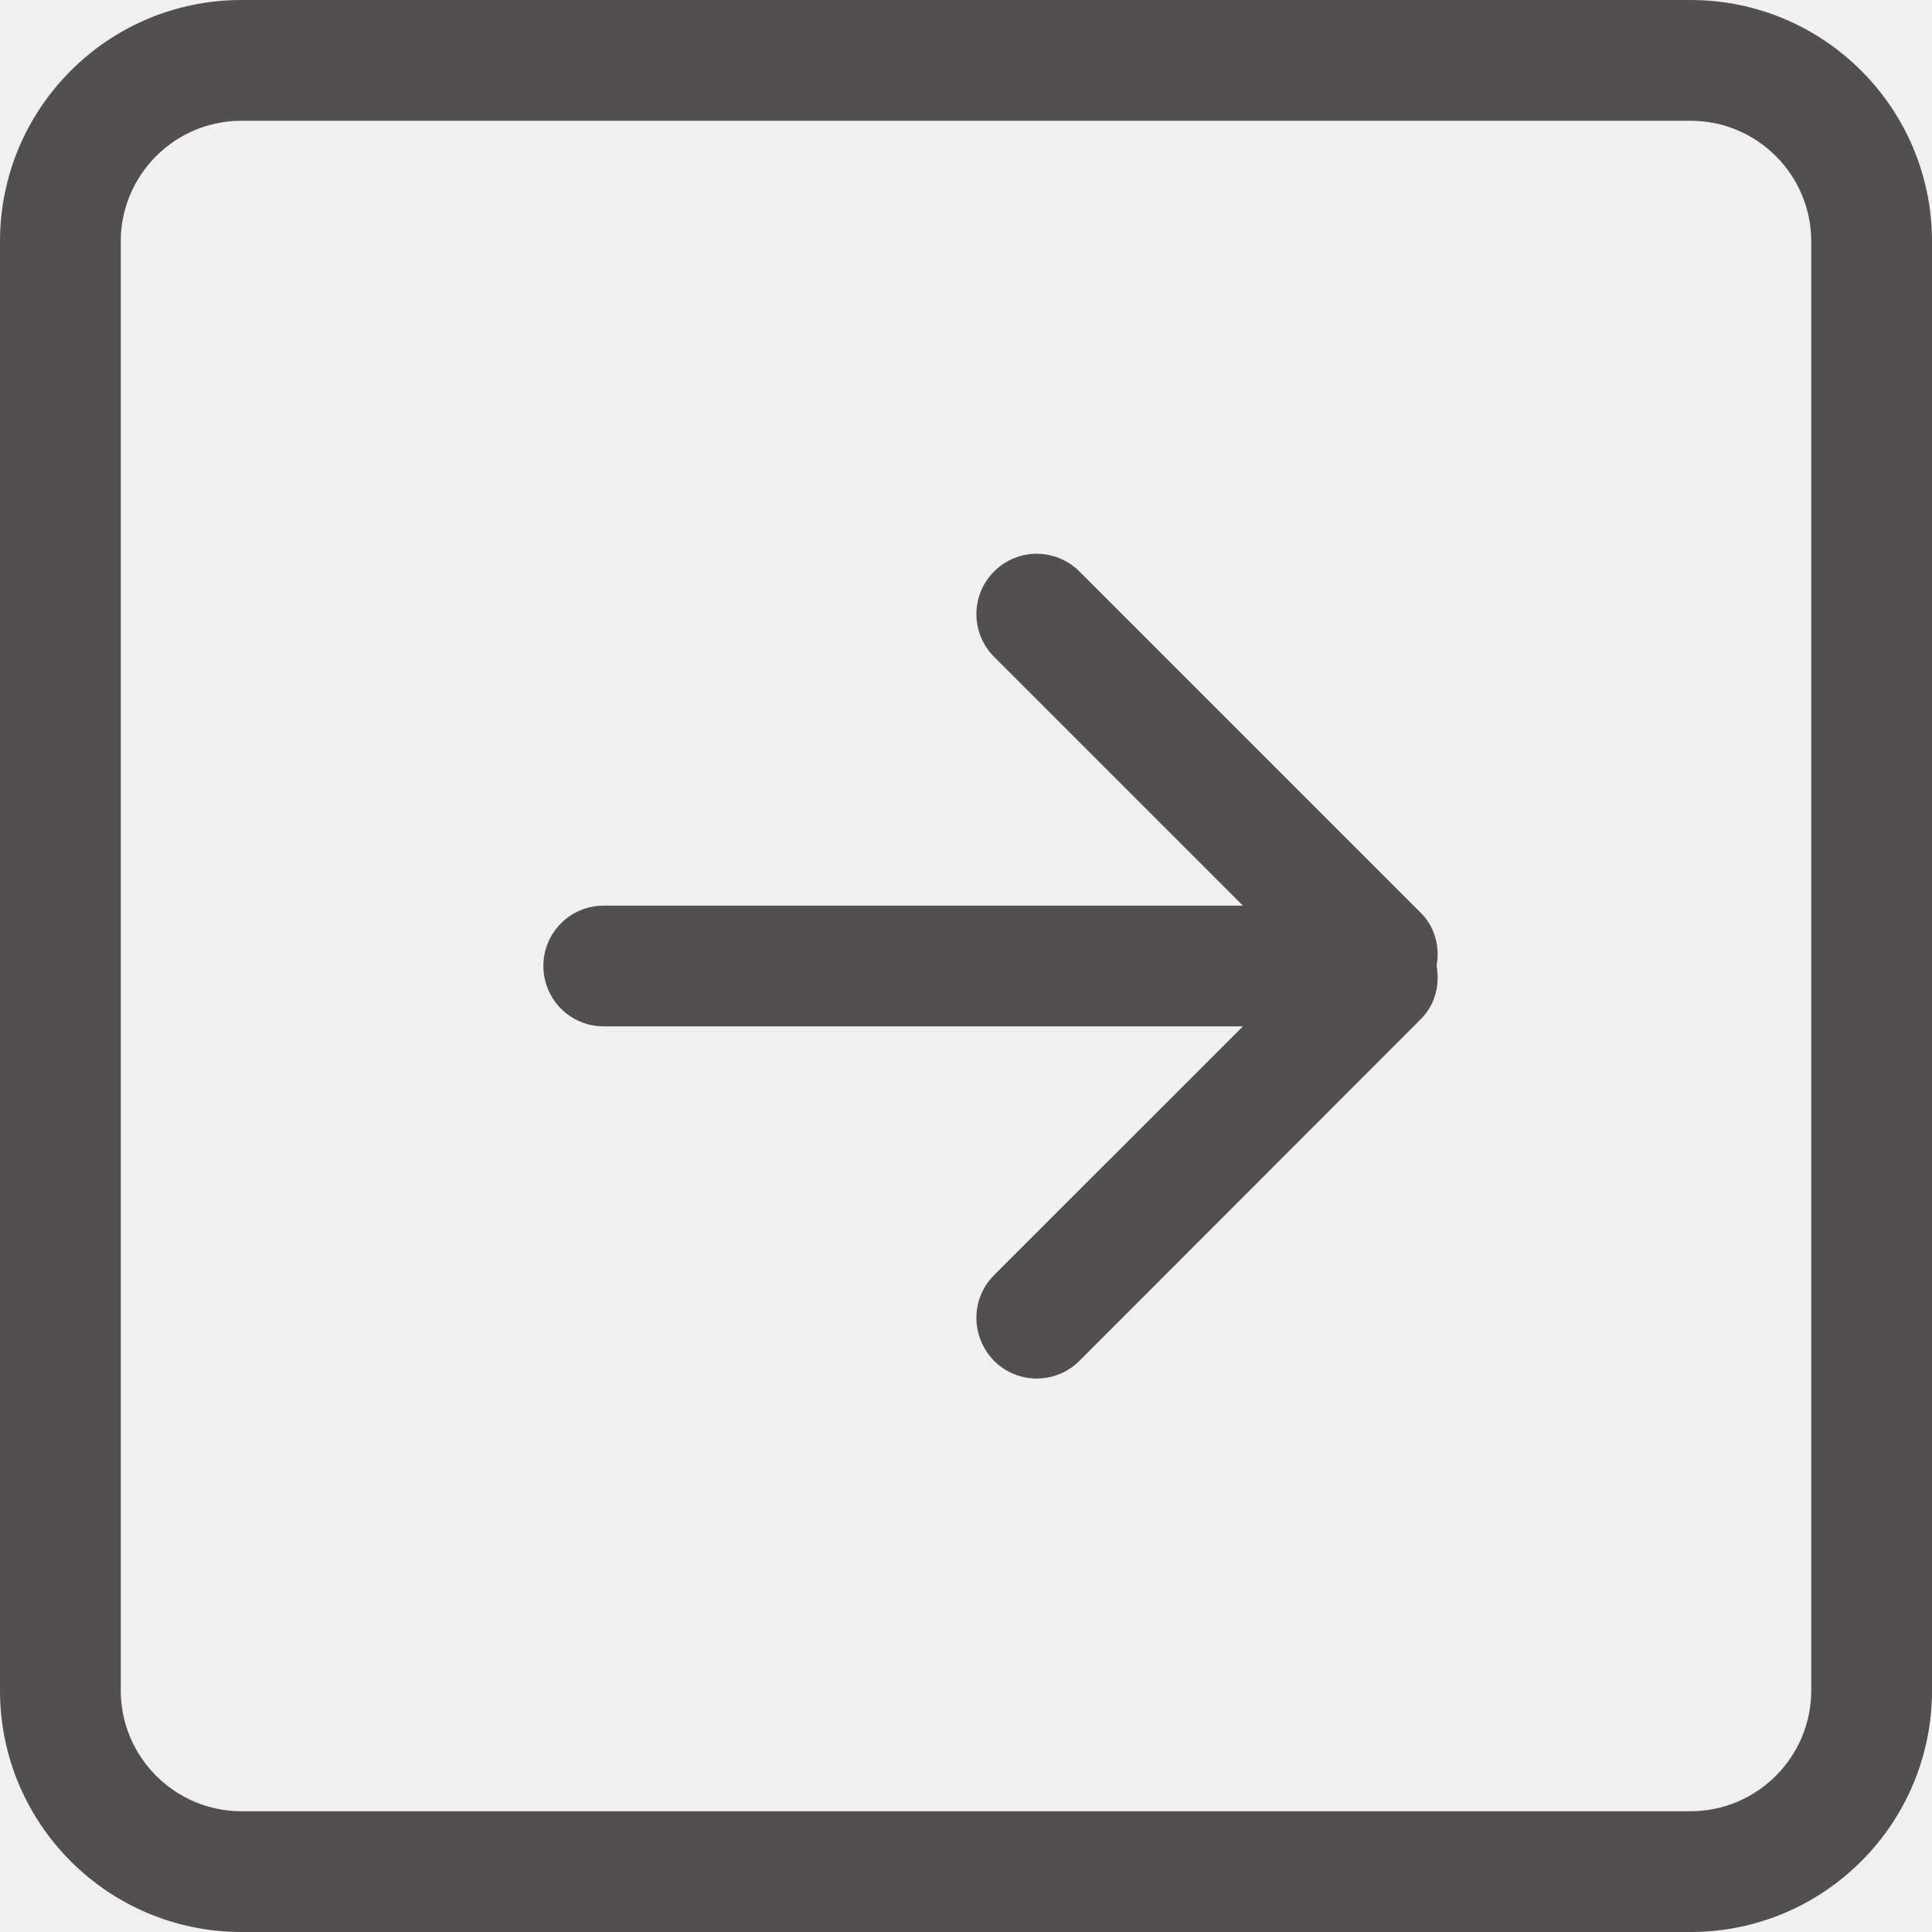
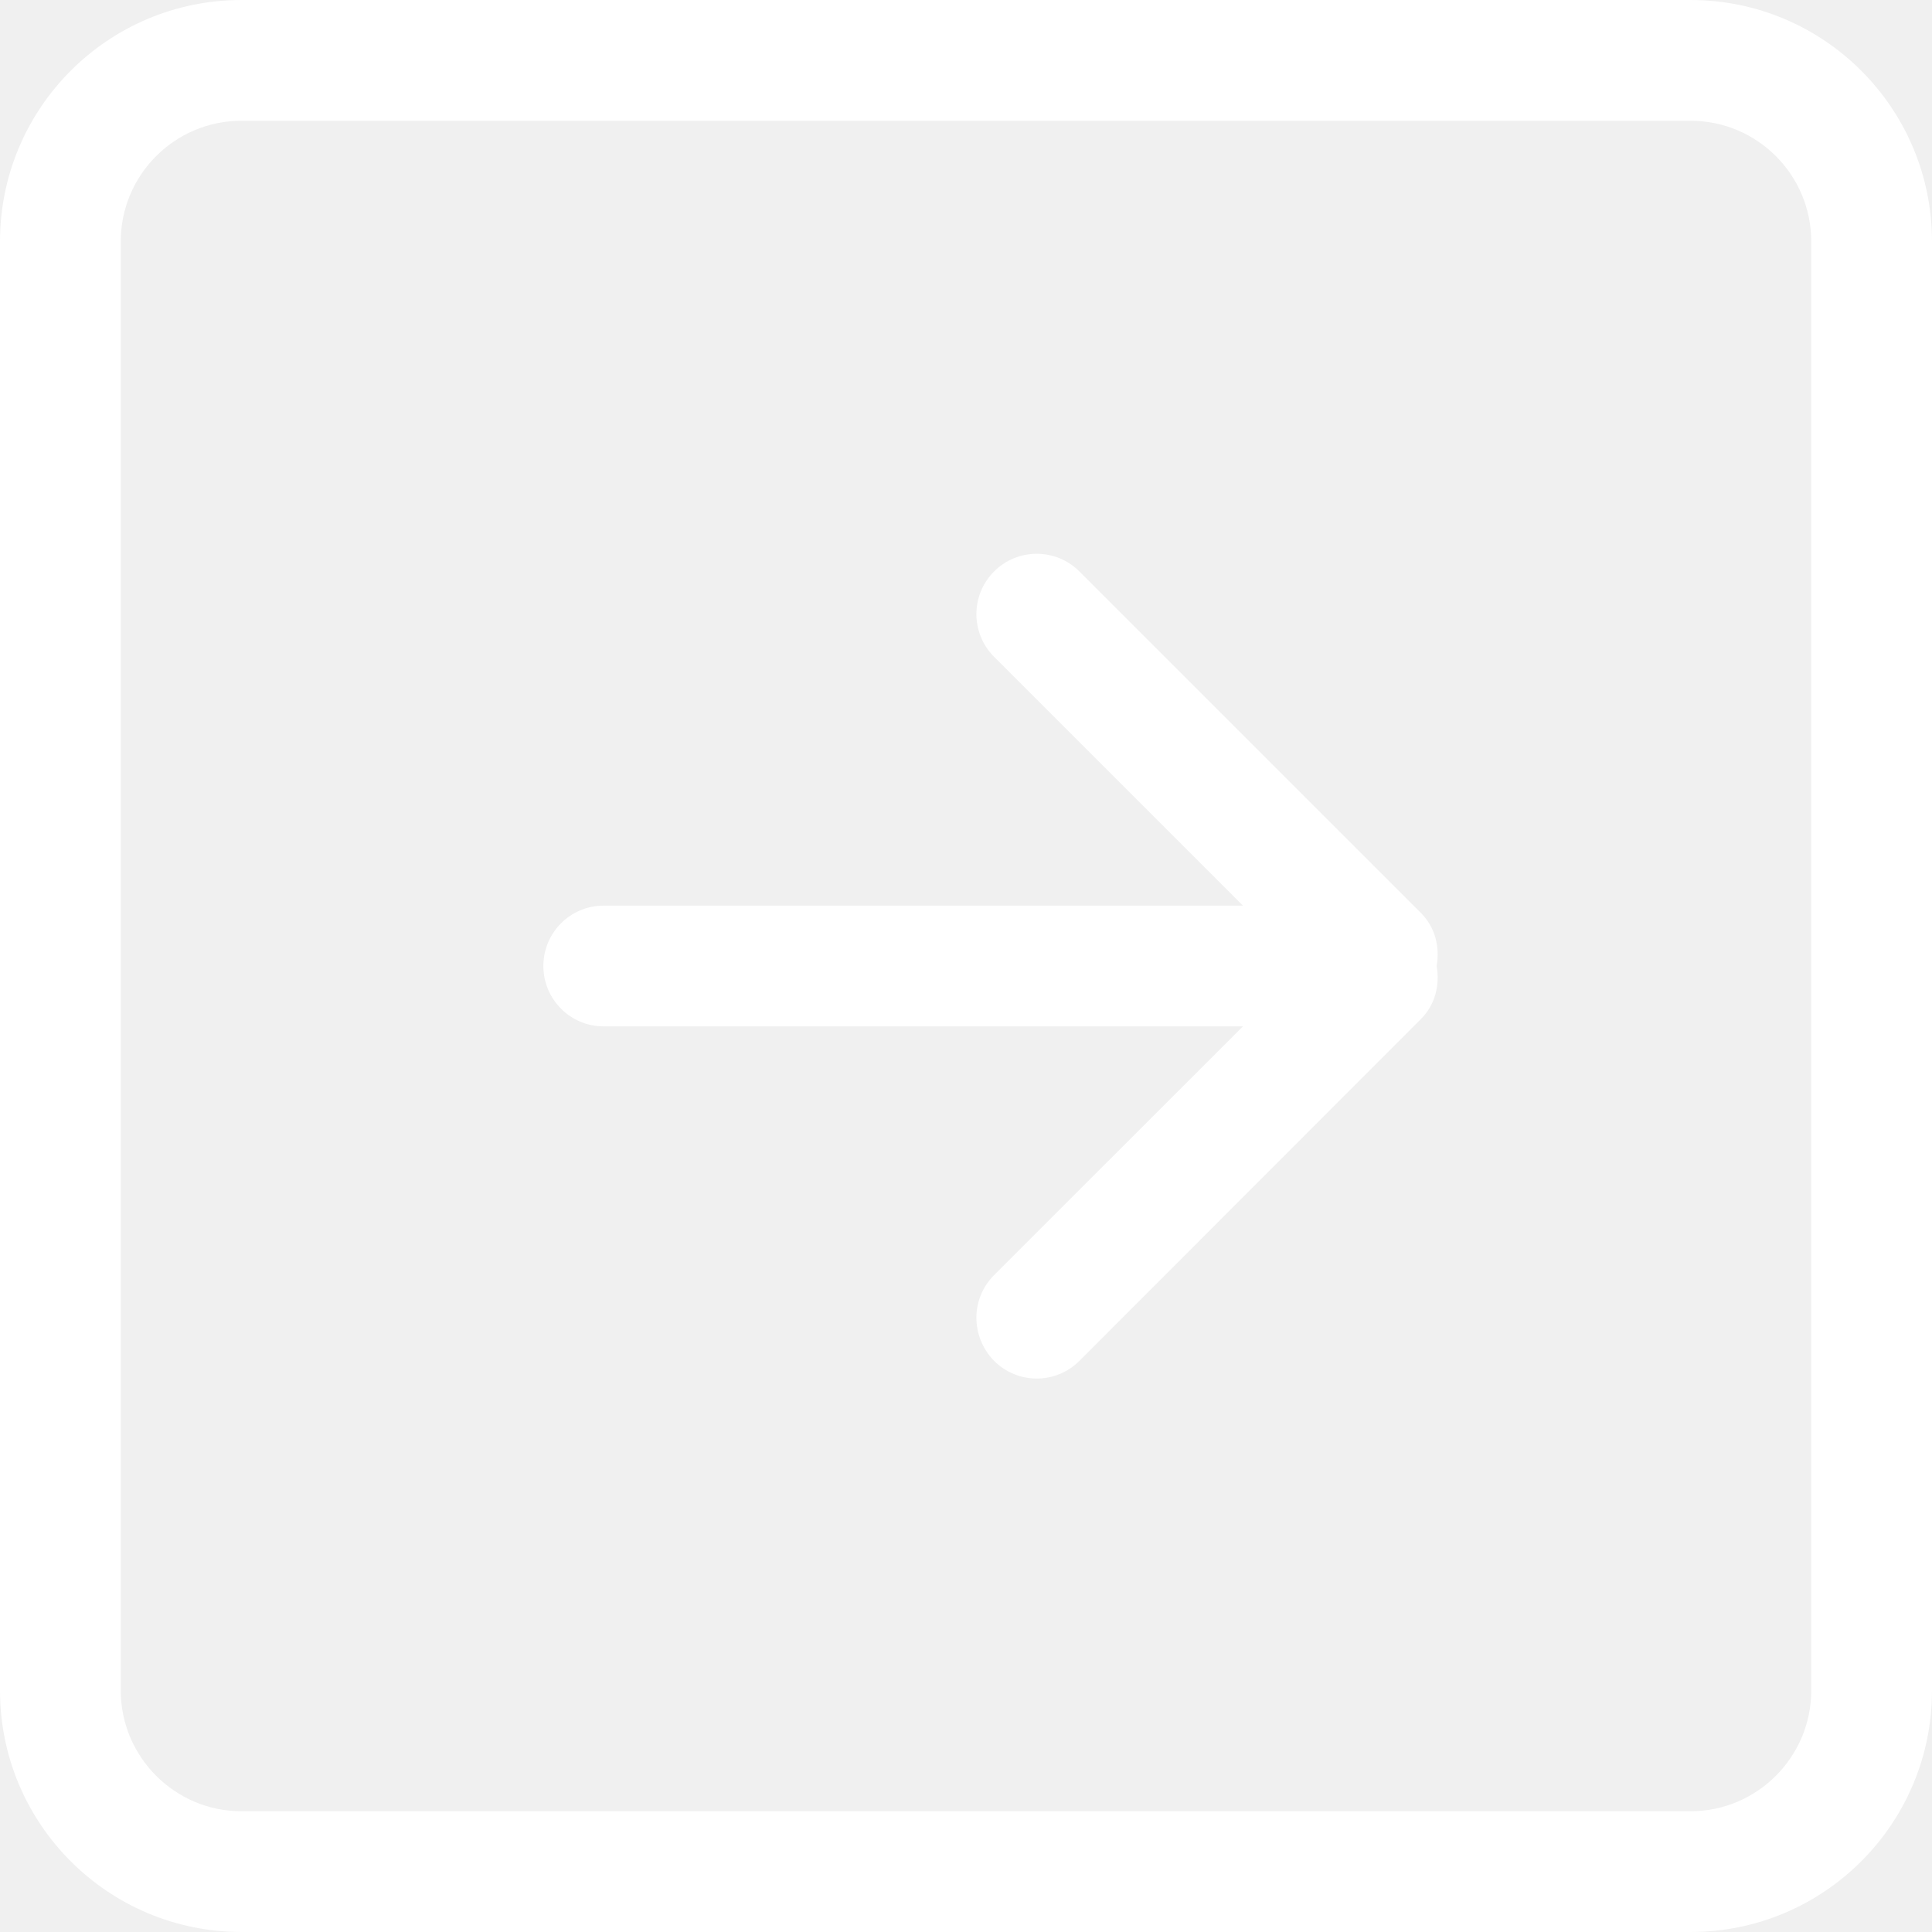
- <svg xmlns="http://www.w3.org/2000/svg" width="24" height="24" viewBox="0 0 24 24" fill="none">
-   <g clip-path="url(#clip0_1_13)">
-     <path fill-rule="evenodd" clip-rule="evenodd" d="M22.5 21C22.5 21.825 21.828 22.5 21 22.5H3C2.172 22.5 1.5 21.825 1.5 21V3C1.5 2.172 2.172 1.5 3 1.5H21C21.828 1.5 22.5 2.172 22.5 3V21ZM21 0H3C1.343 0 0 1.343 0 3V21C0 22.657 1.343 24 3 24H21C22.657 24 24 22.657 24 21V3C24 1.343 22.657 0 21 0ZM17.651 11.341L13.409 7.099C13.116 6.806 12.641 6.806 12.349 7.099C12.056 7.391 12.056 7.866 12.349 8.159L15.44 11.25H7.5C7.085 11.25 6.75 11.585 6.75 12C6.75 12.414 7.085 12.75 7.5 12.75H15.44L12.349 15.84C12.056 16.133 12.056 16.605 12.349 16.905C12.641 17.198 13.116 17.198 13.409 16.905L17.651 12.659C17.831 12.479 17.887 12.233 17.846 12C17.887 11.767 17.831 11.521 17.651 11.341Z" fill="#514F4F" />
+ <svg xmlns="http://www.w3.org/2000/svg" width="100%" height="100%" viewBox="0 0 24 24" version="1.1" xml:space="preserve" style="fill-rule:evenodd;clip-rule:evenodd;stroke-linejoin:round;stroke-miterlimit:2;">
+   <g>
+     <path d="M22.5,21C22.5,21.825 21.828,22.5 21,22.5L3,22.5C2.172,22.5 1.5,21.825 1.5,21L1.5,3C1.5,2.172 2.172,1.5 3,1.5L21,1.5C21.828,1.5 22.5,2.172 22.5,3L22.5,21ZM21,0L3,0C1.343,0 0,1.343 0,3L0,21C0,22.658 1.343,24 3,24L21,24C22.657,24 24,22.658 24,21L24,3C24,1.343 22.657,0 21,0ZM17.651,11.341L13.409,7.099C13.116,6.806 12.641,6.806 12.349,7.099C12.056,7.391 12.056,7.866 12.349,8.159L15.44,11.25L7.5,11.25C7.085,11.25 6.75,11.585 6.75,12C6.75,12.414 7.085,12.75 7.5,12.75L15.44,12.75L12.349,15.84C12.056,16.133 12.056,16.605 12.349,16.905C12.641,17.198 13.116,17.198 13.409,16.905L17.651,12.659C17.831,12.479 17.888,12.233 17.846,12C17.888,11.767 17.831,11.521 17.651,11.341Z" style="fill:white;" />
  </g>
-   <defs>
-     <clipPath id="clip0_1_13">
-       <rect width="24" height="24" fill="white" />
-     </clipPath>
-   </defs>
</svg>
